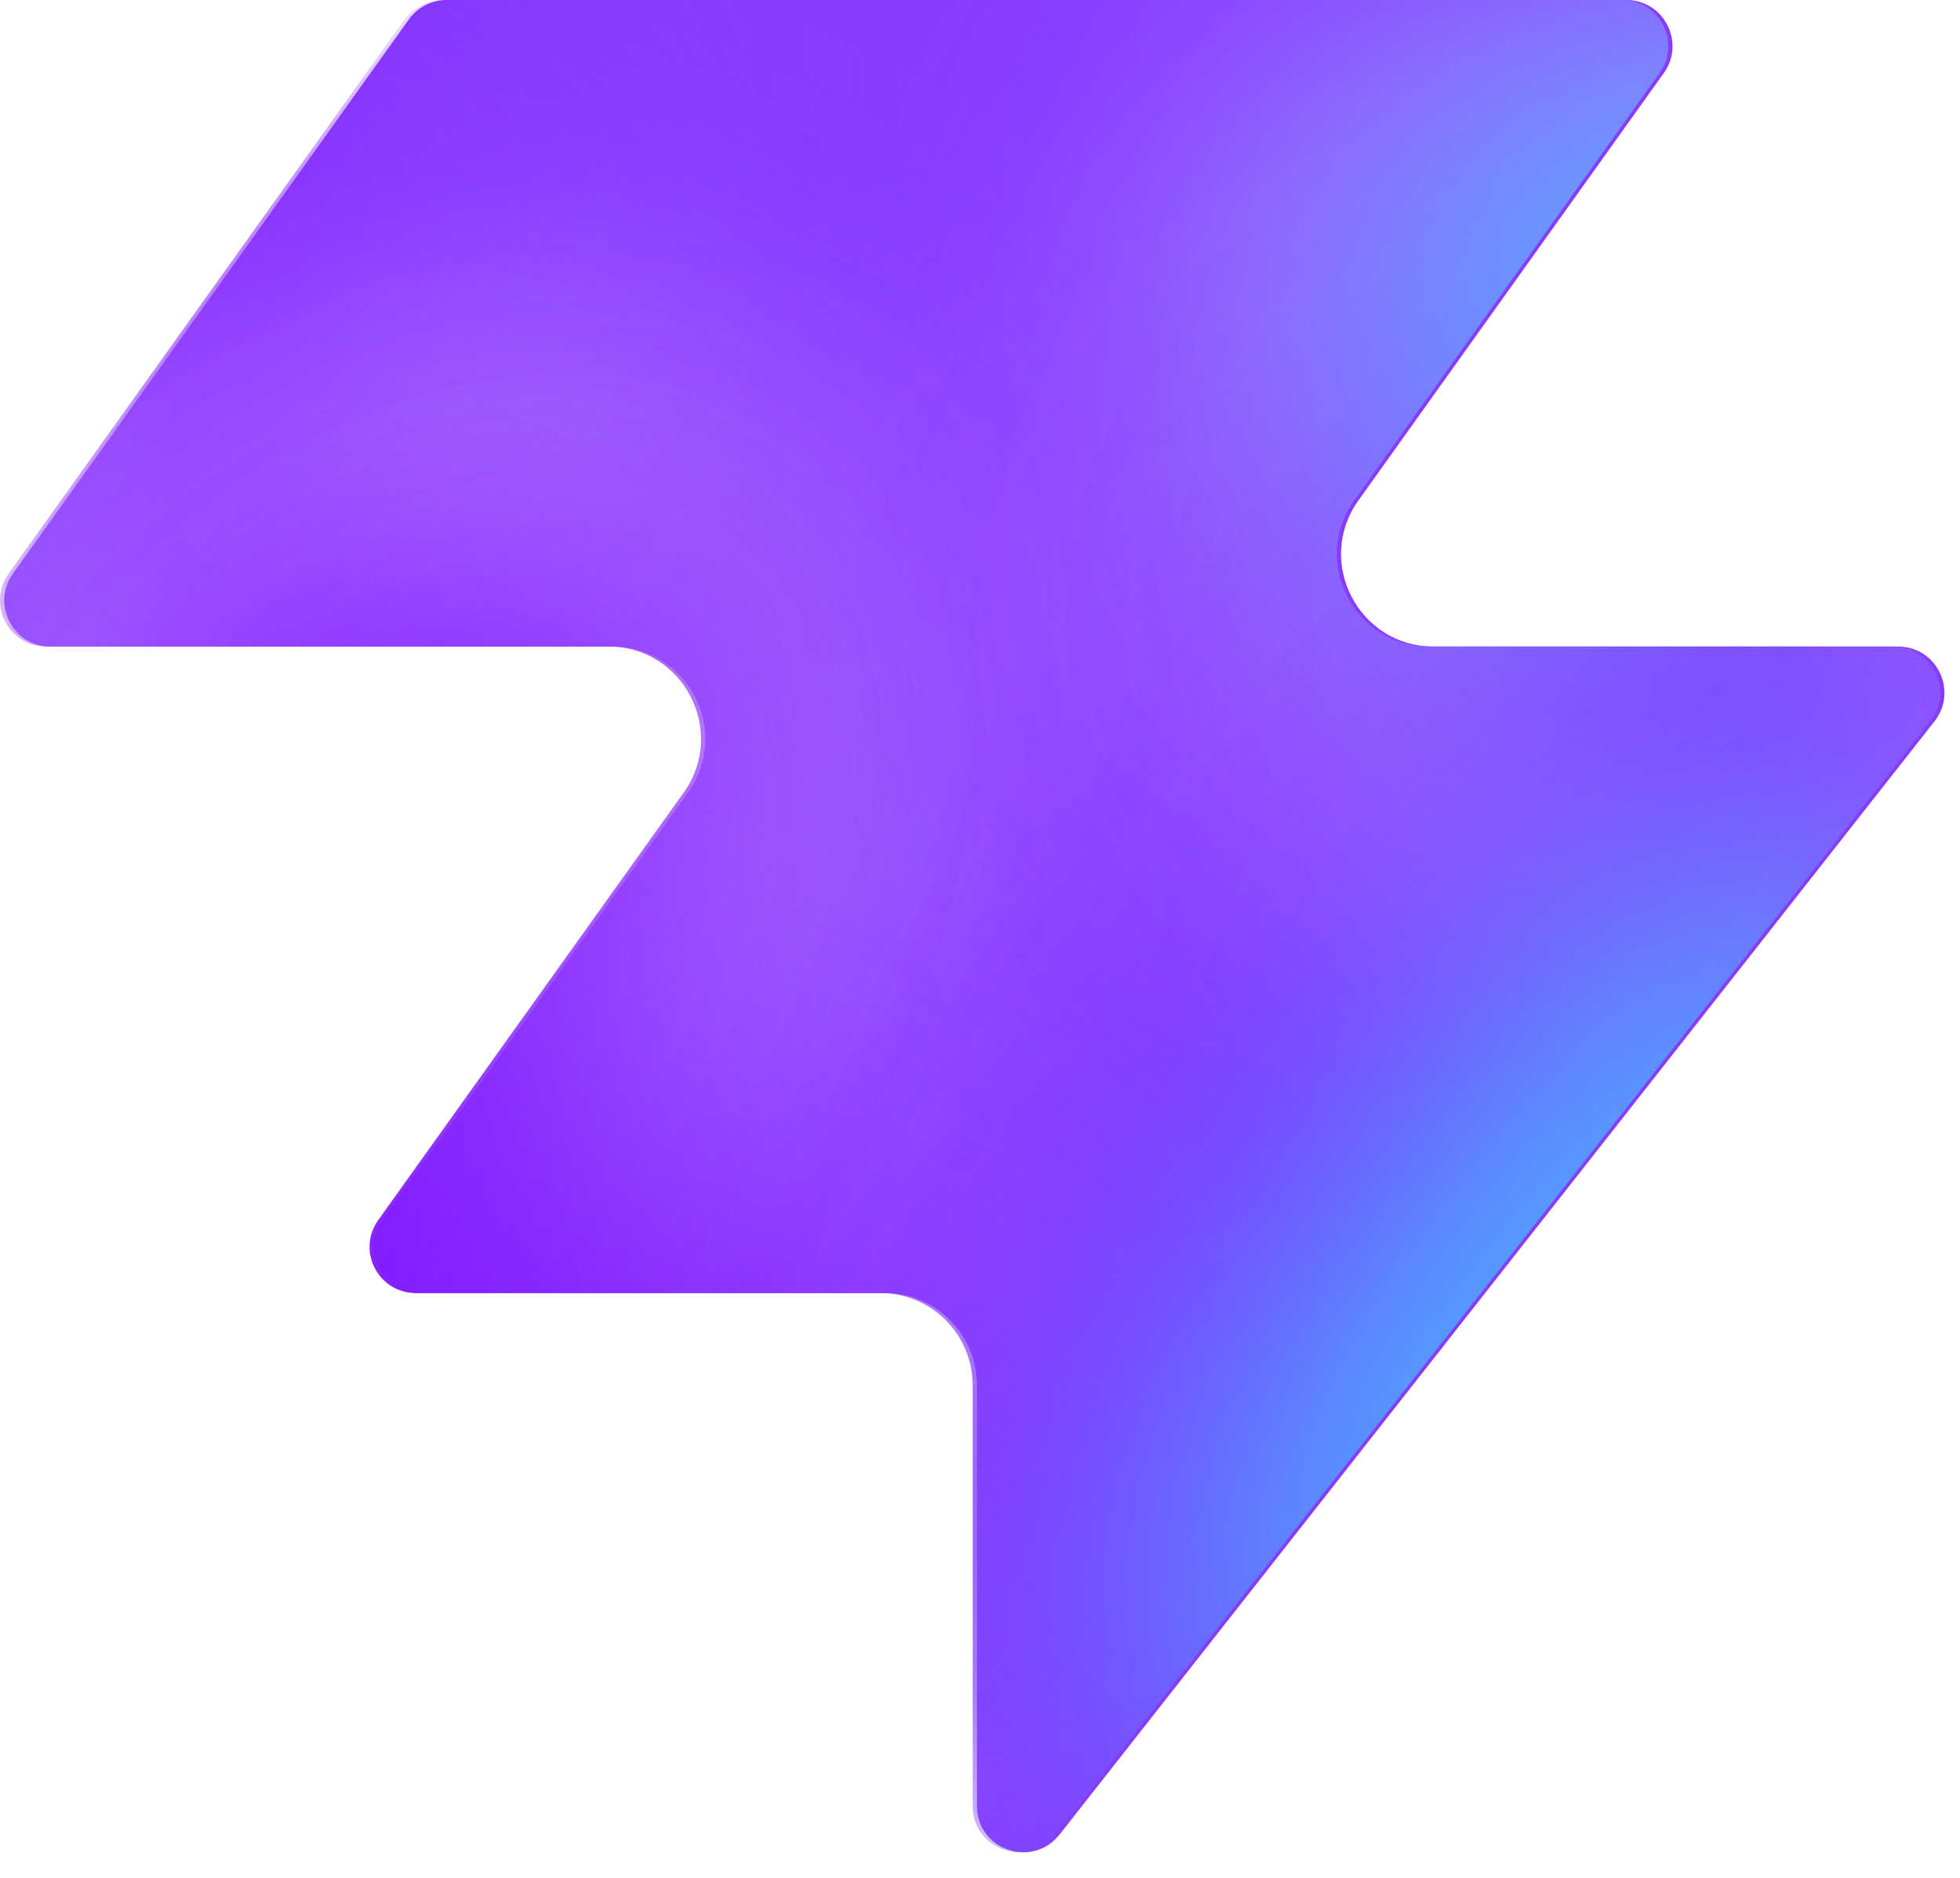
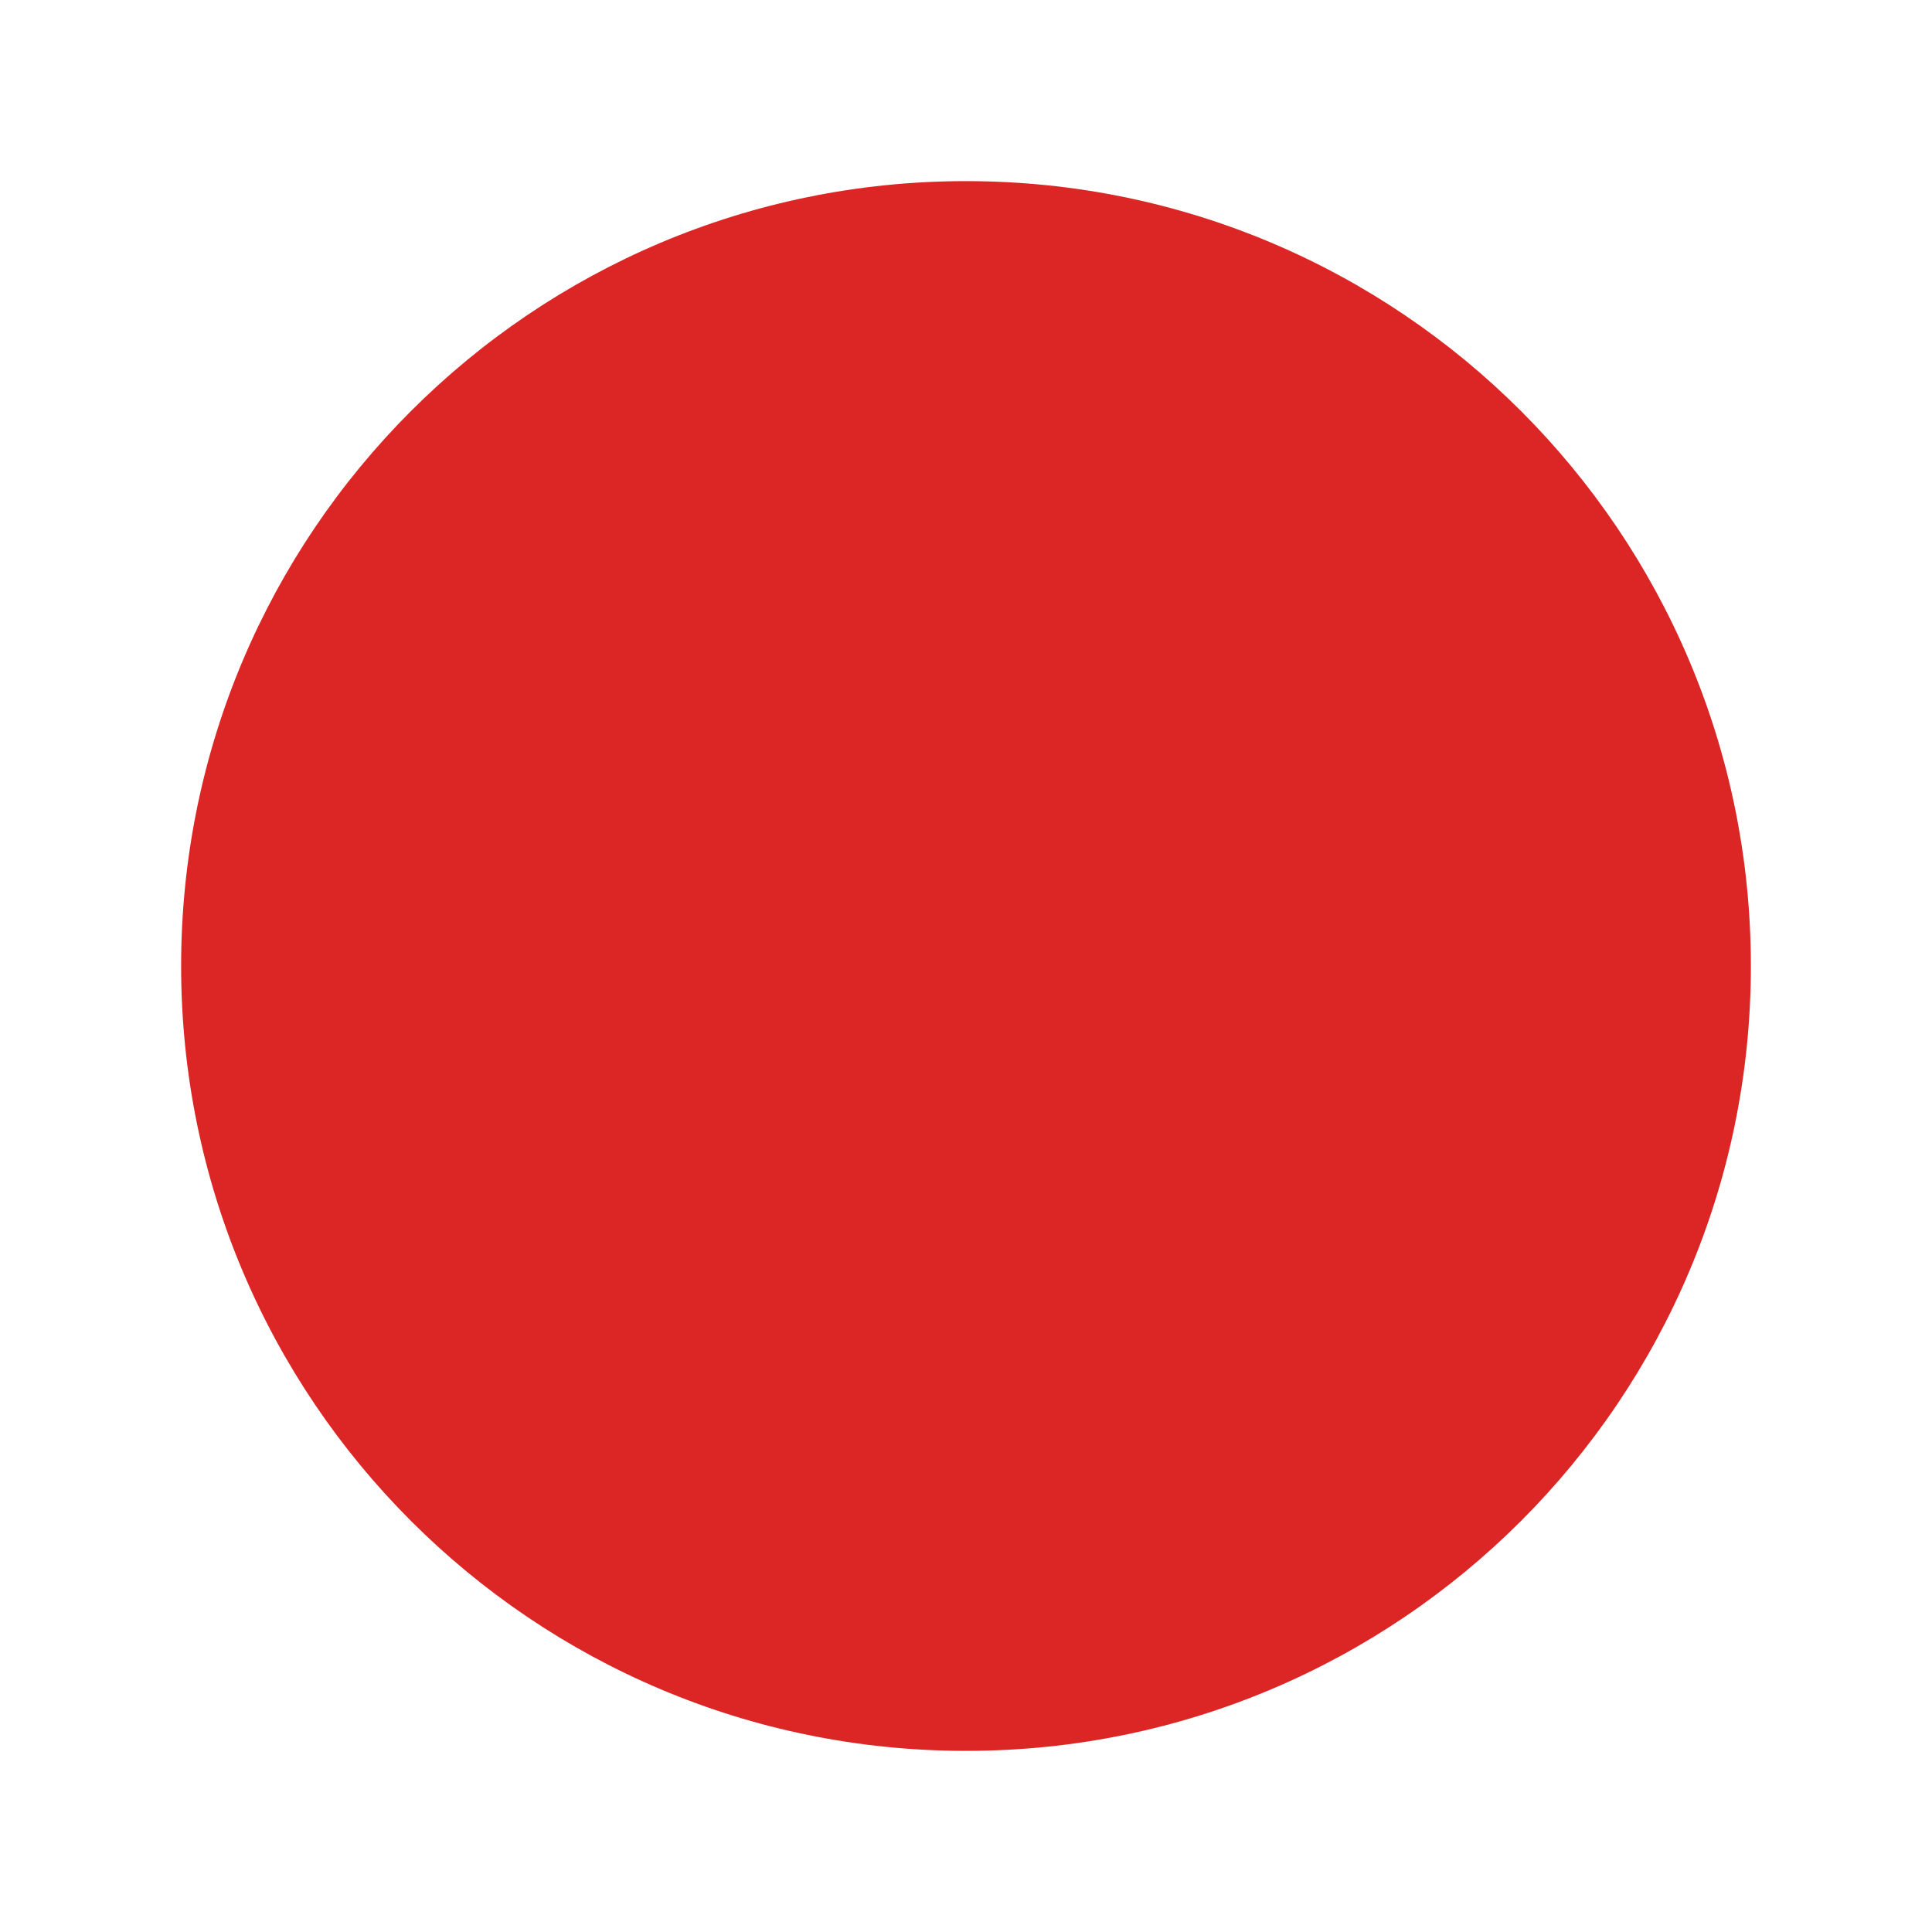
- <svg xmlns="http://www.w3.org/2000/svg" width="48" height="46" fill="none" viewBox="0 0 48 46">
-   <path fill="#863bff" d="M25.946 44.938c-.664.845-2.021.375-2.021-.698V33.937a2.26 2.26 0 0 0-2.262-2.262H10.287c-.92 0-1.456-1.04-.92-1.788l7.48-10.471c1.07-1.497 0-3.578-1.842-3.578H1.237c-.92 0-1.456-1.04-.92-1.788L10.013.474c.214-.297.556-.474.92-.474h28.894c.92 0 1.456 1.04.92 1.788l-7.48 10.471c-1.07 1.498 0 3.579 1.842 3.579h11.377c.943 0 1.473 1.088.89 1.83L25.947 44.94z" style="fill:#863bff;fill:color(display-p3 .525 .23 1);fill-opacity:1" />
-   <mask id="a" width="48" height="46" x="0" y="0" maskUnits="userSpaceOnUse" style="mask-type:alpha">
-     <path fill="#000" d="M25.842 44.938c-.664.844-2.021.375-2.021-.698V33.937a2.26 2.26 0 0 0-2.262-2.262H10.183c-.92 0-1.456-1.04-.92-1.788l7.48-10.471c1.07-1.498 0-3.579-1.842-3.579H1.133c-.92 0-1.456-1.04-.92-1.787L9.91.473c.214-.297.556-.474.92-.474h28.894c.92 0 1.456 1.04.92 1.788l-7.48 10.471c-1.07 1.498 0 3.578 1.842 3.578h11.377c.943 0 1.473 1.088.89 1.832L25.843 44.94z" style="fill:#000;fill-opacity:1" />
-   </mask>
-   <g mask="url(#a)">
-     <g filter="url(#b)">
-       <ellipse cx="5.508" cy="14.704" fill="#ede6ff" rx="5.508" ry="14.704" style="fill:#ede6ff;fill:color(display-p3 .927 .903 1);fill-opacity:1" transform="matrix(.00324 1 1 -.00324 -4.47 31.516)" />
-     </g>
-     <g filter="url(#c)">
-       <ellipse cx="10.399" cy="29.851" fill="#ede6ff" rx="10.399" ry="29.851" style="fill:#ede6ff;fill:color(display-p3 .927 .903 1);fill-opacity:1" transform="matrix(.00324 1 1 -.00324 -39.328 7.883)" />
-     </g>
-     <g filter="url(#d)">
-       <ellipse cx="5.508" cy="30.487" fill="#7e14ff" rx="5.508" ry="30.487" style="fill:#7e14ff;fill:color(display-p3 .492 .077 1);fill-opacity:1" transform="rotate(89.814 -25.913 -14.639)scale(1 -1)" />
-     </g>
-     <g filter="url(#e)">
-       <ellipse cx="5.508" cy="30.599" fill="#7e14ff" rx="5.508" ry="30.599" style="fill:#7e14ff;fill:color(display-p3 .492 .077 1);fill-opacity:1" transform="rotate(89.814 -32.644 -3.334)scale(1 -1)" />
-     </g>
-     <g filter="url(#f)">
-       <ellipse cx="5.508" cy="30.599" fill="#7e14ff" rx="5.508" ry="30.599" style="fill:#7e14ff;fill:color(display-p3 .492 .077 1);fill-opacity:1" transform="matrix(.00324 1 1 -.00324 -34.34 30.47)" />
-     </g>
-     <g filter="url(#g)">
-       <ellipse cx="14.072" cy="22.078" fill="#ede6ff" rx="14.072" ry="22.078" style="fill:#ede6ff;fill:color(display-p3 .927 .903 1);fill-opacity:1" transform="rotate(93.35 24.506 48.493)scale(-1 1)" />
-     </g>
-     <g filter="url(#h)">
-       <ellipse cx="3.47" cy="21.501" fill="#7e14ff" rx="3.47" ry="21.501" style="fill:#7e14ff;fill:color(display-p3 .492 .077 1);fill-opacity:1" transform="rotate(89.009 28.708 47.59)scale(-1 1)" />
-     </g>
-     <g filter="url(#i)">
-       <ellipse cx="3.47" cy="21.501" fill="#7e14ff" rx="3.47" ry="21.501" style="fill:#7e14ff;fill:color(display-p3 .492 .077 1);fill-opacity:1" transform="rotate(89.009 28.708 47.59)scale(-1 1)" />
-     </g>
-     <g filter="url(#j)">
-       <ellipse cx=".387" cy="8.972" fill="#7e14ff" rx="4.407" ry="29.108" style="fill:#7e14ff;fill:color(display-p3 .492 .077 1);fill-opacity:1" transform="rotate(39.51 .387 8.972)" />
-     </g>
-     <g filter="url(#k)">
-       <ellipse cx="47.523" cy="-6.092" fill="#7e14ff" rx="4.407" ry="29.108" style="fill:#7e14ff;fill:color(display-p3 .492 .077 1);fill-opacity:1" transform="rotate(37.892 47.523 -6.092)" />
-     </g>
-     <g filter="url(#l)">
-       <ellipse cx="41.412" cy="6.333" fill="#47bfff" rx="5.971" ry="9.665" style="fill:#47bfff;fill:color(display-p3 .28 .748 1);fill-opacity:1" transform="rotate(37.892 41.412 6.333)" />
-     </g>
-     <g filter="url(#m)">
-       <ellipse cx="-1.879" cy="38.332" fill="#7e14ff" rx="4.407" ry="29.108" style="fill:#7e14ff;fill:color(display-p3 .492 .077 1);fill-opacity:1" transform="rotate(37.892 -1.88 38.332)" />
-     </g>
-     <g filter="url(#n)">
-       <ellipse cx="-1.879" cy="38.332" fill="#7e14ff" rx="4.407" ry="29.108" style="fill:#7e14ff;fill:color(display-p3 .492 .077 1);fill-opacity:1" transform="rotate(37.892 -1.88 38.332)" />
-     </g>
-     <g filter="url(#o)">
-       <ellipse cx="35.651" cy="29.907" fill="#7e14ff" rx="4.407" ry="29.108" style="fill:#7e14ff;fill:color(display-p3 .492 .077 1);fill-opacity:1" transform="rotate(37.892 35.651 29.907)" />
-     </g>
-     <g filter="url(#p)">
-       <ellipse cx="38.418" cy="32.4" fill="#47bfff" rx="5.971" ry="15.297" style="fill:#47bfff;fill:color(display-p3 .28 .748 1);fill-opacity:1" transform="rotate(37.892 38.418 32.4)" />
-     </g>
-   </g>
-   <defs>
-     <filter id="b" width="60.045" height="41.654" x="-19.77" y="16.149" color-interpolation-filters="sRGB" filterUnits="userSpaceOnUse">
-       <feFlood flood-opacity="0" result="BackgroundImageFix" />
-       <feBlend in="SourceGraphic" in2="BackgroundImageFix" result="shape" />
-       <feGaussianBlur result="effect1_foregroundBlur_2002_17158" stdDeviation="7.659" />
-     </filter>
-     <filter id="c" width="90.34" height="51.437" x="-54.613" y="-7.533" color-interpolation-filters="sRGB" filterUnits="userSpaceOnUse">
-       <feFlood flood-opacity="0" result="BackgroundImageFix" />
-       <feBlend in="SourceGraphic" in2="BackgroundImageFix" result="shape" />
-       <feGaussianBlur result="effect1_foregroundBlur_2002_17158" stdDeviation="7.659" />
-     </filter>
-     <filter id="d" width="79.355" height="29.4" x="-49.64" y="2.03" color-interpolation-filters="sRGB" filterUnits="userSpaceOnUse">
-       <feFlood flood-opacity="0" result="BackgroundImageFix" />
-       <feBlend in="SourceGraphic" in2="BackgroundImageFix" result="shape" />
-       <feGaussianBlur result="effect1_foregroundBlur_2002_17158" stdDeviation="4.596" />
-     </filter>
-     <filter id="e" width="79.579" height="29.4" x="-45.045" y="20.029" color-interpolation-filters="sRGB" filterUnits="userSpaceOnUse">
-       <feFlood flood-opacity="0" result="BackgroundImageFix" />
-       <feBlend in="SourceGraphic" in2="BackgroundImageFix" result="shape" />
-       <feGaussianBlur result="effect1_foregroundBlur_2002_17158" stdDeviation="4.596" />
-     </filter>
-     <filter id="f" width="79.579" height="29.4" x="-43.513" y="21.178" color-interpolation-filters="sRGB" filterUnits="userSpaceOnUse">
-       <feFlood flood-opacity="0" result="BackgroundImageFix" />
-       <feBlend in="SourceGraphic" in2="BackgroundImageFix" result="shape" />
-       <feGaussianBlur result="effect1_foregroundBlur_2002_17158" stdDeviation="4.596" />
-     </filter>
-     <filter id="g" width="74.749" height="58.852" x="15.756" y="-17.901" color-interpolation-filters="sRGB" filterUnits="userSpaceOnUse">
-       <feFlood flood-opacity="0" result="BackgroundImageFix" />
-       <feBlend in="SourceGraphic" in2="BackgroundImageFix" result="shape" />
-       <feGaussianBlur result="effect1_foregroundBlur_2002_17158" stdDeviation="7.659" />
-     </filter>
-     <filter id="h" width="61.377" height="25.362" x="23.548" y="2.284" color-interpolation-filters="sRGB" filterUnits="userSpaceOnUse">
-       <feFlood flood-opacity="0" result="BackgroundImageFix" />
-       <feBlend in="SourceGraphic" in2="BackgroundImageFix" result="shape" />
-       <feGaussianBlur result="effect1_foregroundBlur_2002_17158" stdDeviation="4.596" />
-     </filter>
-     <filter id="i" width="61.377" height="25.362" x="23.548" y="2.284" color-interpolation-filters="sRGB" filterUnits="userSpaceOnUse">
-       <feFlood flood-opacity="0" result="BackgroundImageFix" />
-       <feBlend in="SourceGraphic" in2="BackgroundImageFix" result="shape" />
-       <feGaussianBlur result="effect1_foregroundBlur_2002_17158" stdDeviation="4.596" />
-     </filter>
-     <filter id="j" width="56.045" height="63.649" x="-27.636" y="-22.853" color-interpolation-filters="sRGB" filterUnits="userSpaceOnUse">
-       <feFlood flood-opacity="0" result="BackgroundImageFix" />
-       <feBlend in="SourceGraphic" in2="BackgroundImageFix" result="shape" />
-       <feGaussianBlur result="effect1_foregroundBlur_2002_17158" stdDeviation="4.596" />
-     </filter>
-     <filter id="k" width="54.814" height="64.646" x="20.116" y="-38.415" color-interpolation-filters="sRGB" filterUnits="userSpaceOnUse">
-       <feFlood flood-opacity="0" result="BackgroundImageFix" />
-       <feBlend in="SourceGraphic" in2="BackgroundImageFix" result="shape" />
-       <feGaussianBlur result="effect1_foregroundBlur_2002_17158" stdDeviation="4.596" />
-     </filter>
-     <filter id="l" width="33.541" height="35.313" x="24.641" y="-11.323" color-interpolation-filters="sRGB" filterUnits="userSpaceOnUse">
-       <feFlood flood-opacity="0" result="BackgroundImageFix" />
-       <feBlend in="SourceGraphic" in2="BackgroundImageFix" result="shape" />
-       <feGaussianBlur result="effect1_foregroundBlur_2002_17158" stdDeviation="4.596" />
-     </filter>
-     <filter id="m" width="54.814" height="64.646" x="-29.286" y="6.009" color-interpolation-filters="sRGB" filterUnits="userSpaceOnUse">
-       <feFlood flood-opacity="0" result="BackgroundImageFix" />
-       <feBlend in="SourceGraphic" in2="BackgroundImageFix" result="shape" />
-       <feGaussianBlur result="effect1_foregroundBlur_2002_17158" stdDeviation="4.596" />
-     </filter>
-     <filter id="n" width="54.814" height="64.646" x="-29.286" y="6.009" color-interpolation-filters="sRGB" filterUnits="userSpaceOnUse">
-       <feFlood flood-opacity="0" result="BackgroundImageFix" />
-       <feBlend in="SourceGraphic" in2="BackgroundImageFix" result="shape" />
-       <feGaussianBlur result="effect1_foregroundBlur_2002_17158" stdDeviation="4.596" />
-     </filter>
-     <filter id="o" width="54.814" height="64.646" x="8.244" y="-2.416" color-interpolation-filters="sRGB" filterUnits="userSpaceOnUse">
-       <feFlood flood-opacity="0" result="BackgroundImageFix" />
-       <feBlend in="SourceGraphic" in2="BackgroundImageFix" result="shape" />
-       <feGaussianBlur result="effect1_foregroundBlur_2002_17158" stdDeviation="4.596" />
-     </filter>
-     <filter id="p" width="39.409" height="43.623" x="18.713" y="10.588" color-interpolation-filters="sRGB" filterUnits="userSpaceOnUse">
-       <feFlood flood-opacity="0" result="BackgroundImageFix" />
-       <feBlend in="SourceGraphic" in2="BackgroundImageFix" result="shape" />
-       <feGaussianBlur result="effect1_foregroundBlur_2002_17158" stdDeviation="4.596" />
-     </filter>
-   </defs>
+ <svg xmlns="http://www.w3.org/2000/svg" viewBox="0 0 32 32">
+   <style>
+     circle { fill: #dc2626; }
+     @media (prefers-color-scheme: dark) { circle { fill: #ef4444; } }
+   </style>
+   <circle cx="16" cy="16" r="13" />
</svg>
